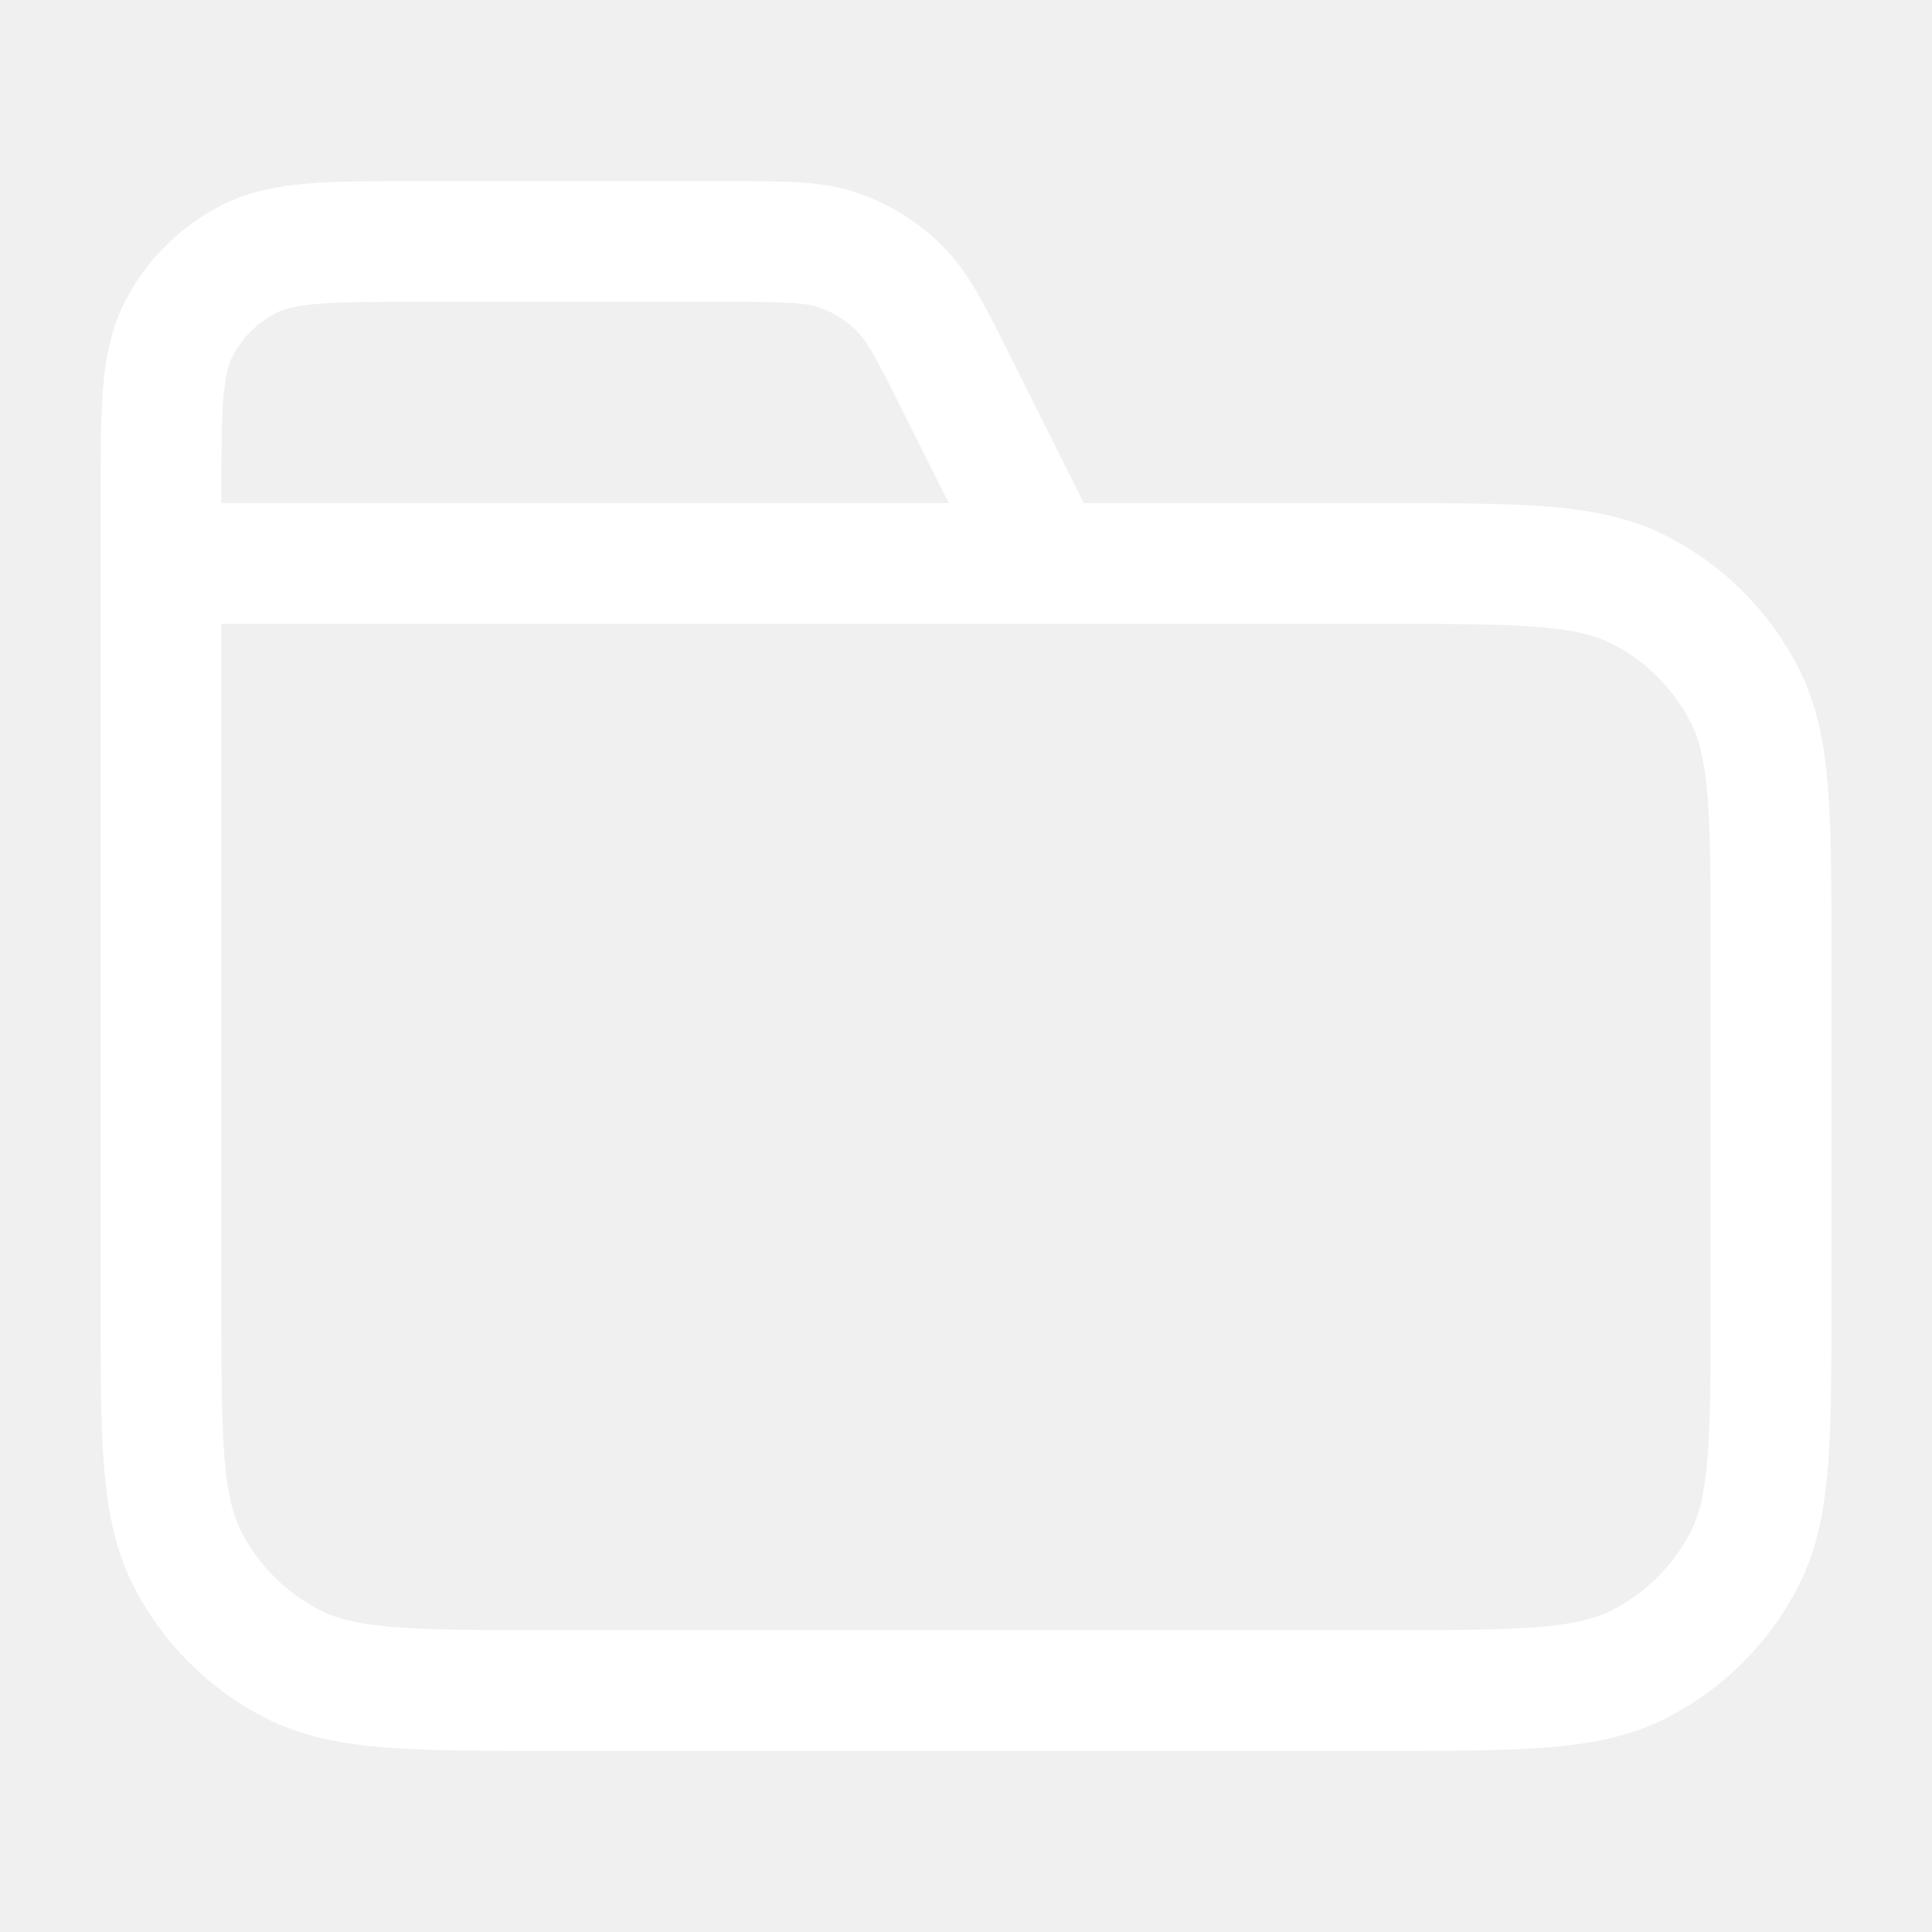
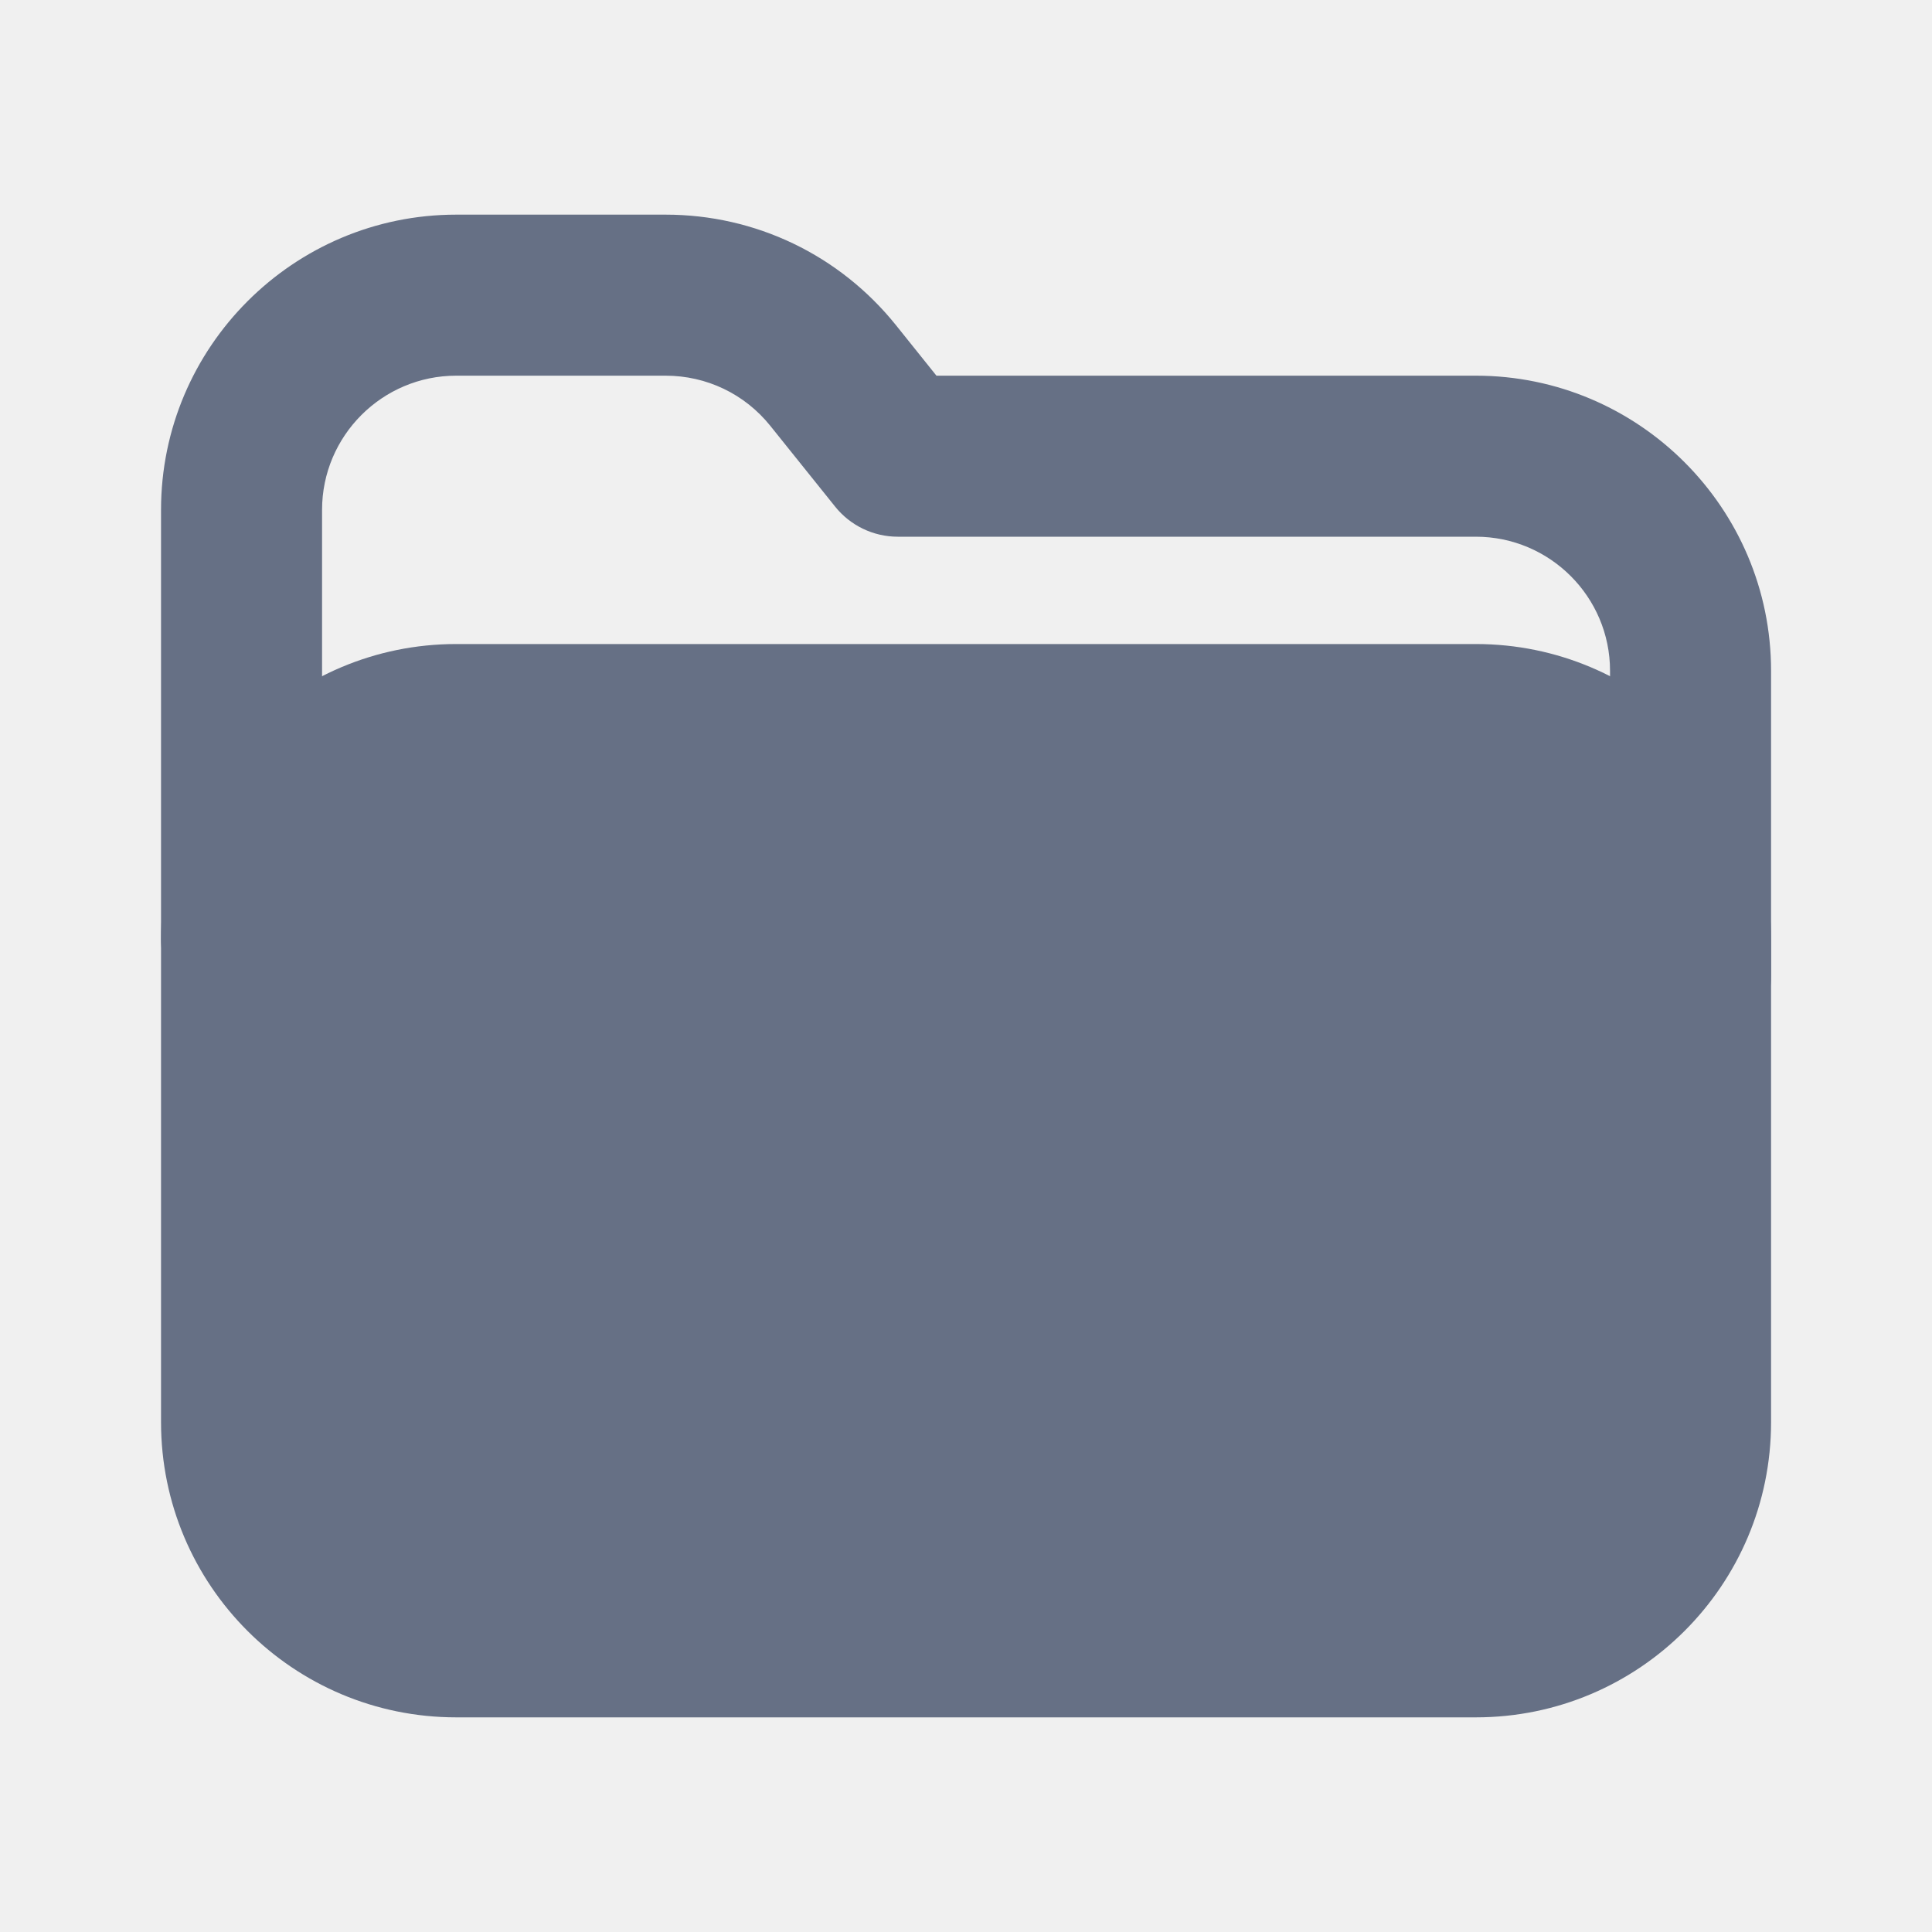
- <svg xmlns="http://www.w3.org/2000/svg" width="24" height="24" viewBox="0 0 24 24" fill="none">
-   <path d="M13 7L11.884 4.769C11.563 4.127 11.403 3.806 11.163 3.571C10.952 3.364 10.696 3.206 10.416 3.109C10.099 3 9.74 3 9.022 3H5.2C4.08 3 3.52 3 3.092 3.218C2.716 3.41 2.41 3.716 2.218 4.092C2 4.52 2 5.08 2 6.2V7M2 7H17.2C18.88 7 19.72 7 20.362 7.327C20.927 7.615 21.385 8.074 21.673 8.638C22 9.28 22 10.12 22 11.8V16.2C22 17.88 22 18.72 21.673 19.362C21.385 19.927 20.927 20.385 20.362 20.673C19.72 21 18.88 21 17.2 21H6.8C5.12 21 4.28 21 3.638 20.673C3.074 20.385 2.615 19.927 2.327 19.362C2 18.72 2 17.88 2 16.2V7Z" stroke="white" stroke-width="1.5" stroke-linecap="round" stroke-linejoin="round" />
+ <svg xmlns="http://www.w3.org/2000/svg" width="20" height="20" viewBox="0 0 20 20" fill="none">
+   <path d="M17.5 10.938C17.04 10.938 16.667 10.564 16.667 10.104V6.944C16.667 6.179 16.044 5.556 15.278 5.556H9.294C9.04 5.556 8.801 5.44 8.644 5.243L7.974 4.408C7.709 4.078 7.314 3.889 6.89 3.889H4.723C3.957 3.889 3.334 4.512 3.334 5.278V9.722C3.334 10.182 2.96 10.556 2.5 10.556C2.04 10.556 1.667 10.182 1.667 9.722V5.278C1.667 3.593 3.037 2.222 4.723 2.222H6.89C7.821 2.222 8.69 2.639 9.274 3.365L9.694 3.889H15.278C16.964 3.889 18.334 5.26 18.334 6.944V10.104C18.334 10.564 17.96 10.938 17.5 10.938Z" fill="#667085" />
+   <path d="M15.278 6.667H4.723C3.035 6.667 1.667 8.035 1.667 9.722V14.722C1.667 16.41 3.035 17.778 4.723 17.778H15.278C16.966 17.778 18.334 16.41 18.334 14.722V9.722C18.334 8.035 16.966 6.667 15.278 6.667Z" fill="#667085" />
</svg>
